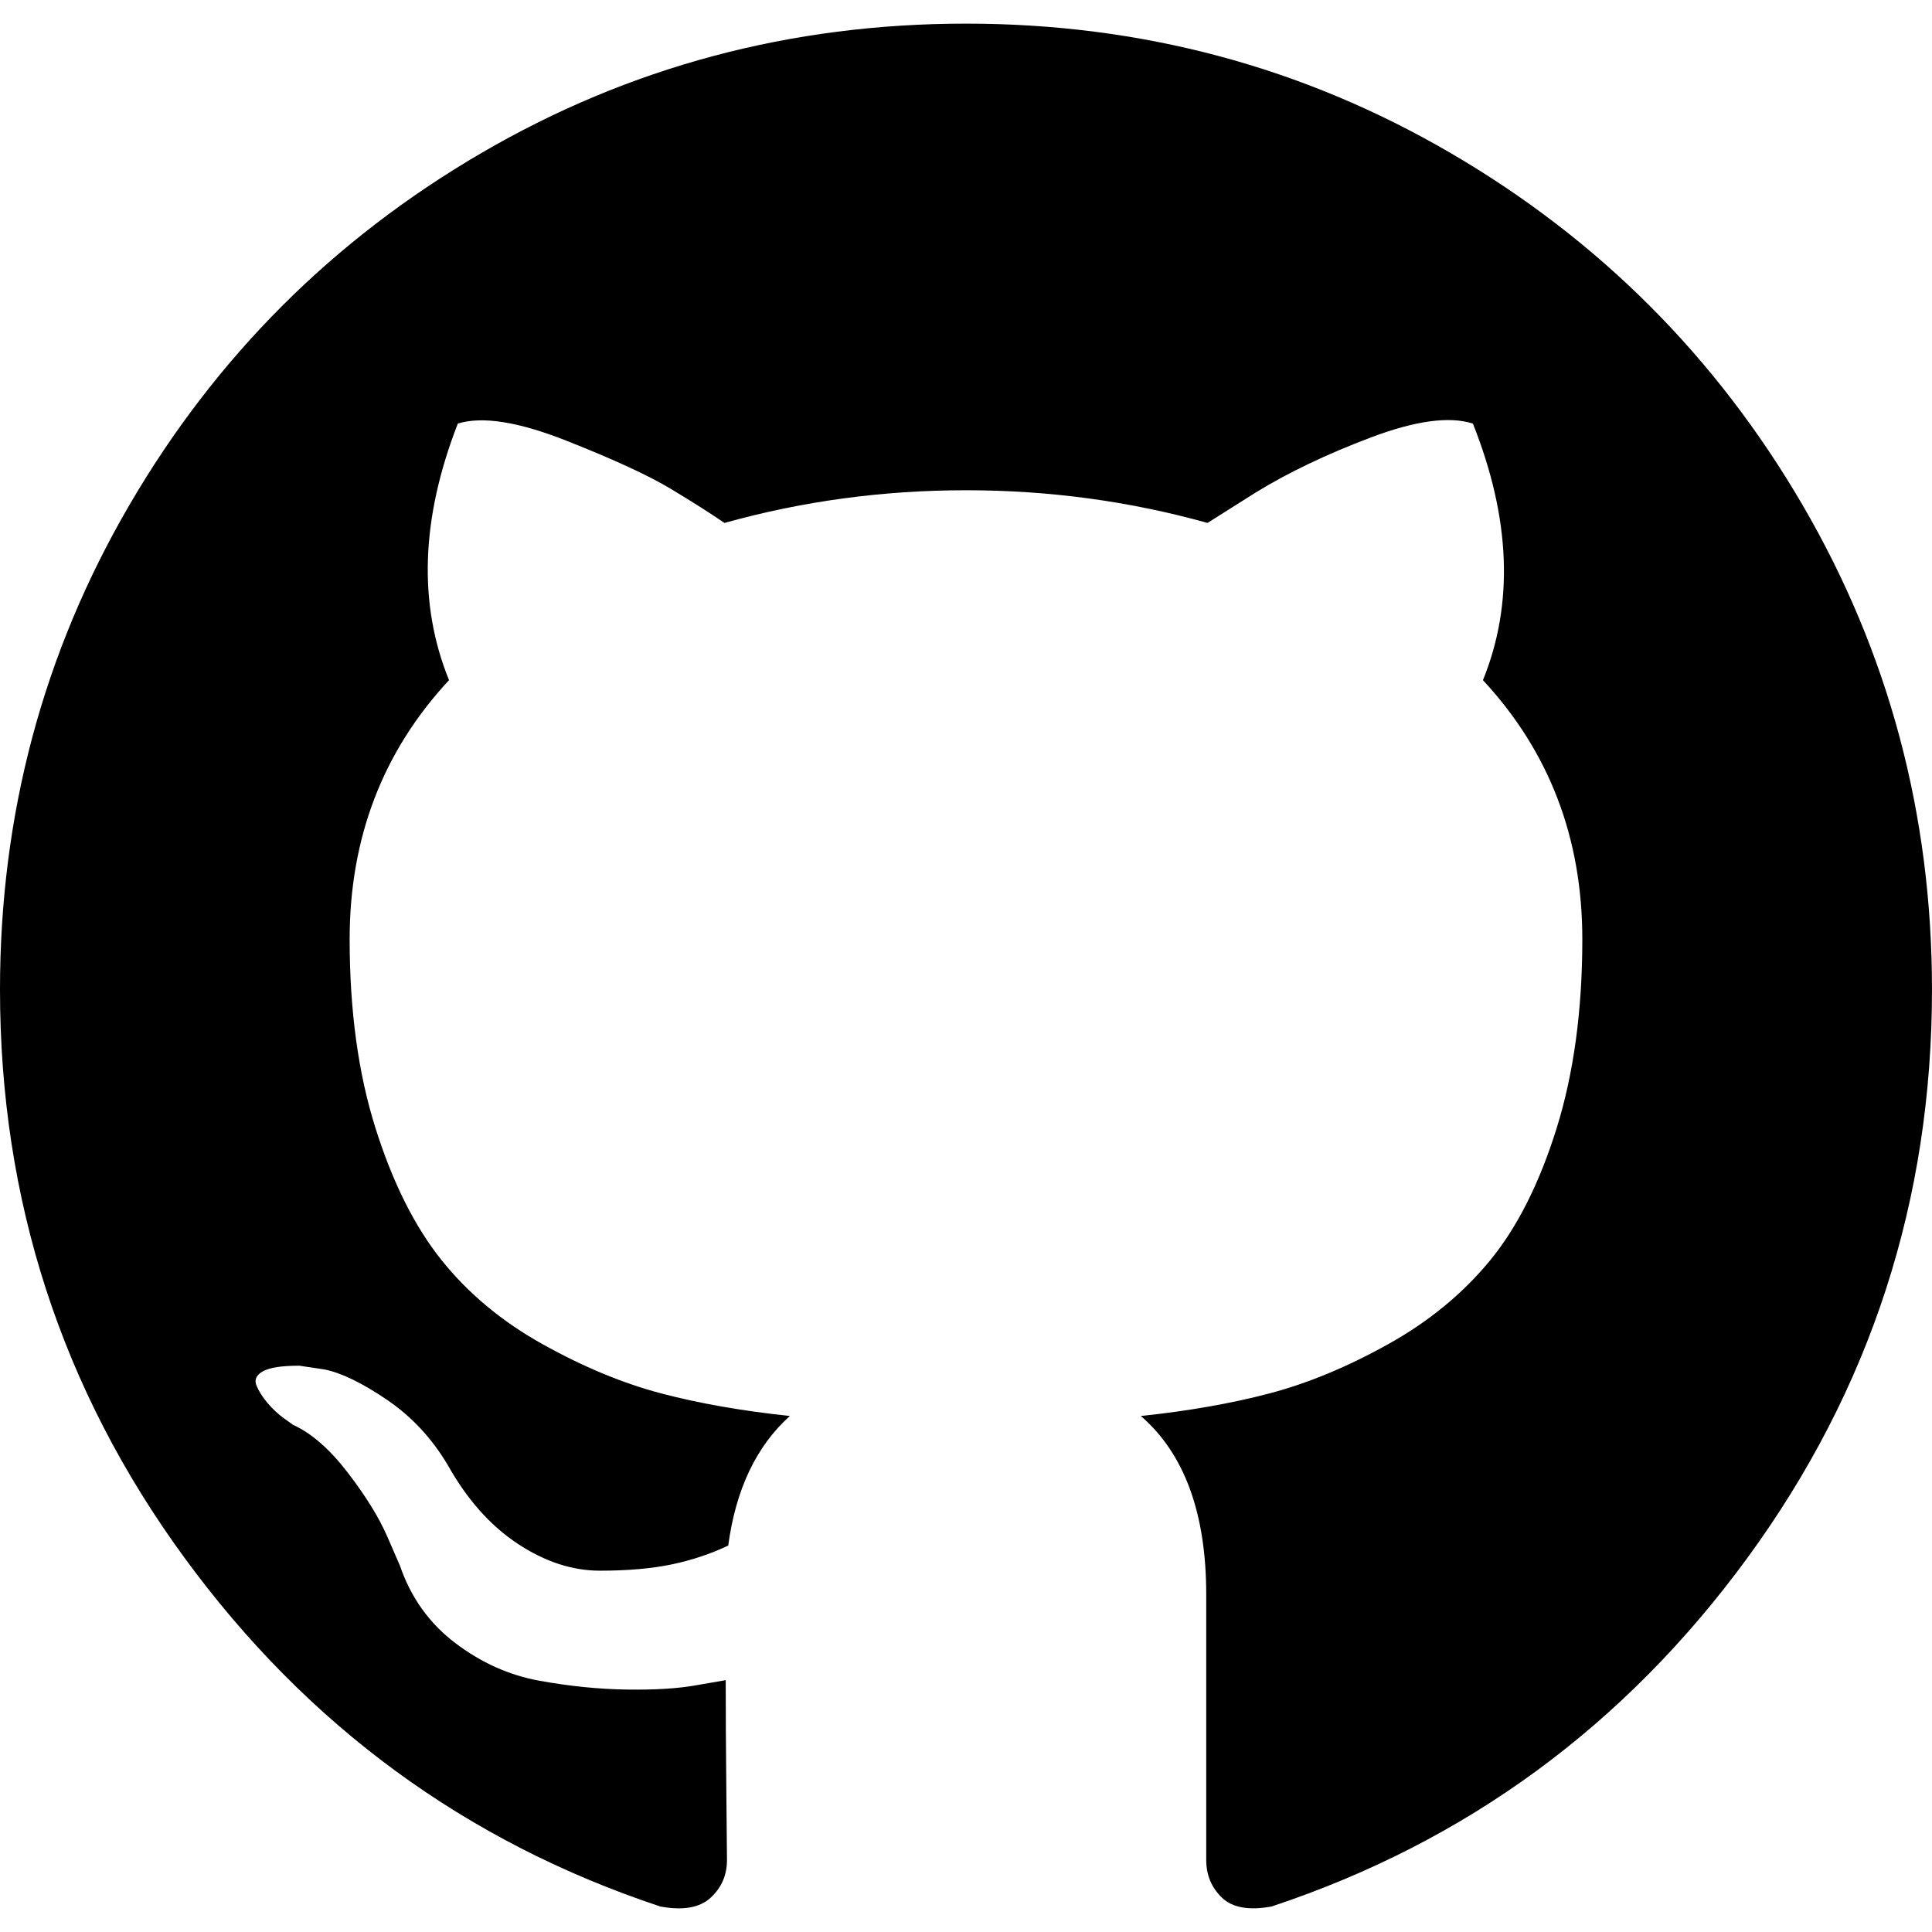
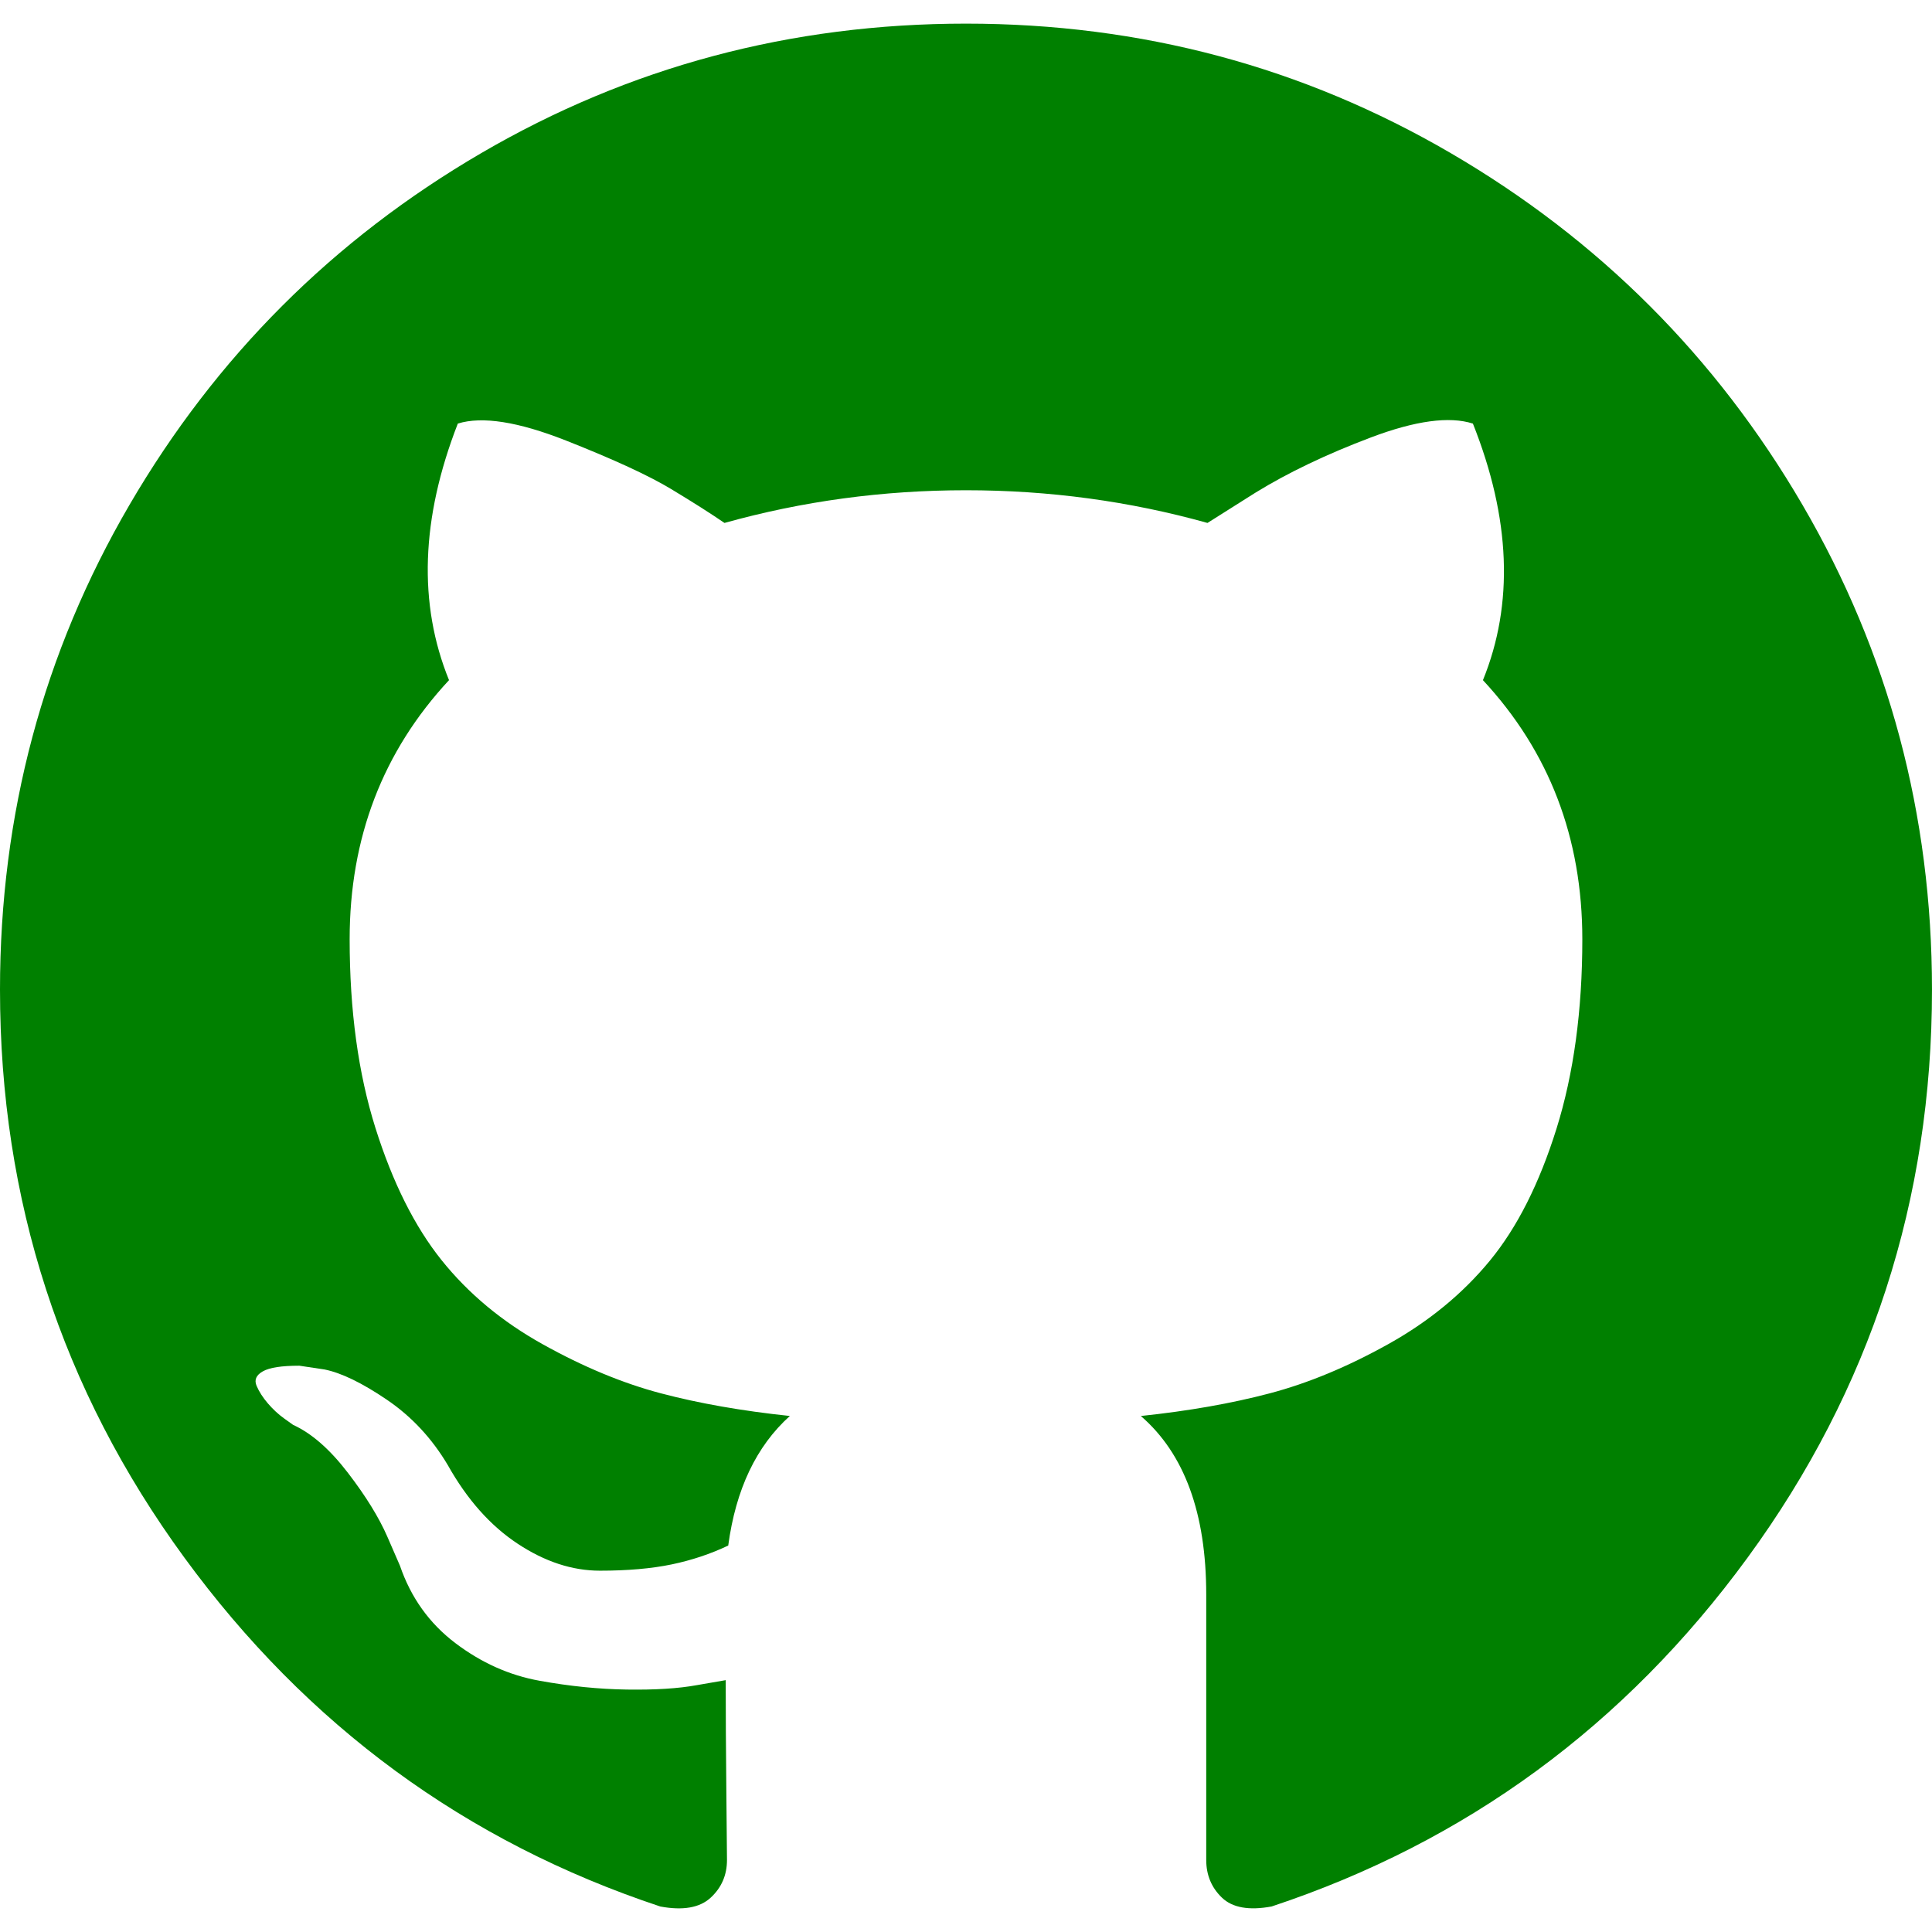
- <svg xmlns="http://www.w3.org/2000/svg" version="1.1" id="Capa_1" x="0px" y="0px" width="438.549px" height="438.549px" viewBox="0 0 438.549 438.549" style="enable-background:new 0 0 438.549 438.549;" xml:space="preserve">
+ <svg xmlns="http://www.w3.org/2000/svg" fill="green" version="1.1" id="Capa_1" x="0px" y="0px" width="438.549px" height="438.549px" viewBox="0 0 438.549 438.549" style="enable-background:new 0 0 438.549 438.549;" xml:space="preserve">
  <g>
    <path d="M409.132,114.573c-19.608-33.596-46.205-60.194-79.798-79.8C295.736,15.166,259.057,5.365,219.271,5.365   c-39.781,0-76.472,9.804-110.063,29.408c-33.596,19.605-60.192,46.204-79.8,79.8C9.803,148.168,0,184.854,0,224.63   c0,47.78,13.94,90.745,41.827,128.906c27.884,38.164,63.906,64.572,108.063,79.227c5.14,0.954,8.945,0.283,11.419-1.996   c2.475-2.282,3.711-5.14,3.711-8.562c0-0.571-0.049-5.708-0.144-15.417c-0.098-9.709-0.144-18.179-0.144-25.406l-6.567,1.136   c-4.187,0.767-9.469,1.092-15.846,1c-6.374-0.089-12.991-0.757-19.842-1.999c-6.854-1.231-13.229-4.086-19.13-8.559   c-5.898-4.473-10.085-10.328-12.56-17.556l-2.855-6.57c-1.903-4.374-4.899-9.233-8.992-14.559   c-4.093-5.331-8.232-8.945-12.419-10.848l-1.999-1.431c-1.332-0.951-2.568-2.098-3.711-3.429c-1.142-1.331-1.997-2.663-2.568-3.997   c-0.572-1.335-0.098-2.43,1.427-3.289c1.525-0.859,4.281-1.276,8.28-1.276l5.708,0.853c3.807,0.763,8.516,3.042,14.133,6.851   c5.614,3.806,10.229,8.754,13.846,14.842c4.38,7.806,9.657,13.754,15.846,17.847c6.184,4.093,12.419,6.136,18.699,6.136   c6.28,0,11.704-0.476,16.274-1.423c4.565-0.952,8.848-2.383,12.847-4.285c1.713-12.758,6.377-22.559,13.988-29.41   c-10.848-1.14-20.601-2.857-29.264-5.14c-8.658-2.286-17.605-5.996-26.835-11.14c-9.235-5.137-16.896-11.516-22.985-19.126   c-6.09-7.614-11.088-17.61-14.987-29.979c-3.901-12.374-5.852-26.648-5.852-42.826c0-23.035,7.52-42.637,22.557-58.817   c-7.044-17.318-6.379-36.732,1.997-58.24c5.52-1.715,13.706-0.428,24.554,3.853c10.85,4.283,18.794,7.952,23.84,10.994   c5.046,3.041,9.089,5.618,12.135,7.708c17.705-4.947,35.976-7.421,54.818-7.421s37.117,2.474,54.823,7.421l10.849-6.849   c7.419-4.57,16.18-8.758,26.262-12.565c10.088-3.805,17.802-4.853,23.134-3.138c8.562,21.509,9.325,40.922,2.279,58.24   c15.036,16.18,22.559,35.787,22.559,58.817c0,16.178-1.958,30.497-5.853,42.966c-3.9,12.471-8.941,22.457-15.125,29.979   c-6.191,7.521-13.901,13.85-23.131,18.986c-9.232,5.14-18.182,8.85-26.84,11.136c-8.662,2.286-18.415,4.004-29.263,5.146   c9.894,8.562,14.842,22.077,14.842,40.539v60.237c0,3.422,1.19,6.279,3.572,8.562c2.379,2.279,6.136,2.95,11.276,1.995   c44.163-14.653,80.185-41.062,108.068-79.226c27.88-38.161,41.825-81.126,41.825-128.906   C438.536,184.851,428.728,148.168,409.132,114.573z" />
  </g>
  <g>
</g>
  <g>
</g>
  <g>
</g>
  <g>
</g>
  <g>
</g>
  <g>
</g>
  <g>
</g>
  <g>
</g>
  <g>
</g>
  <g>
</g>
  <g>
</g>
  <g>
</g>
  <g>
</g>
  <g>
</g>
  <g>
</g>
</svg>
